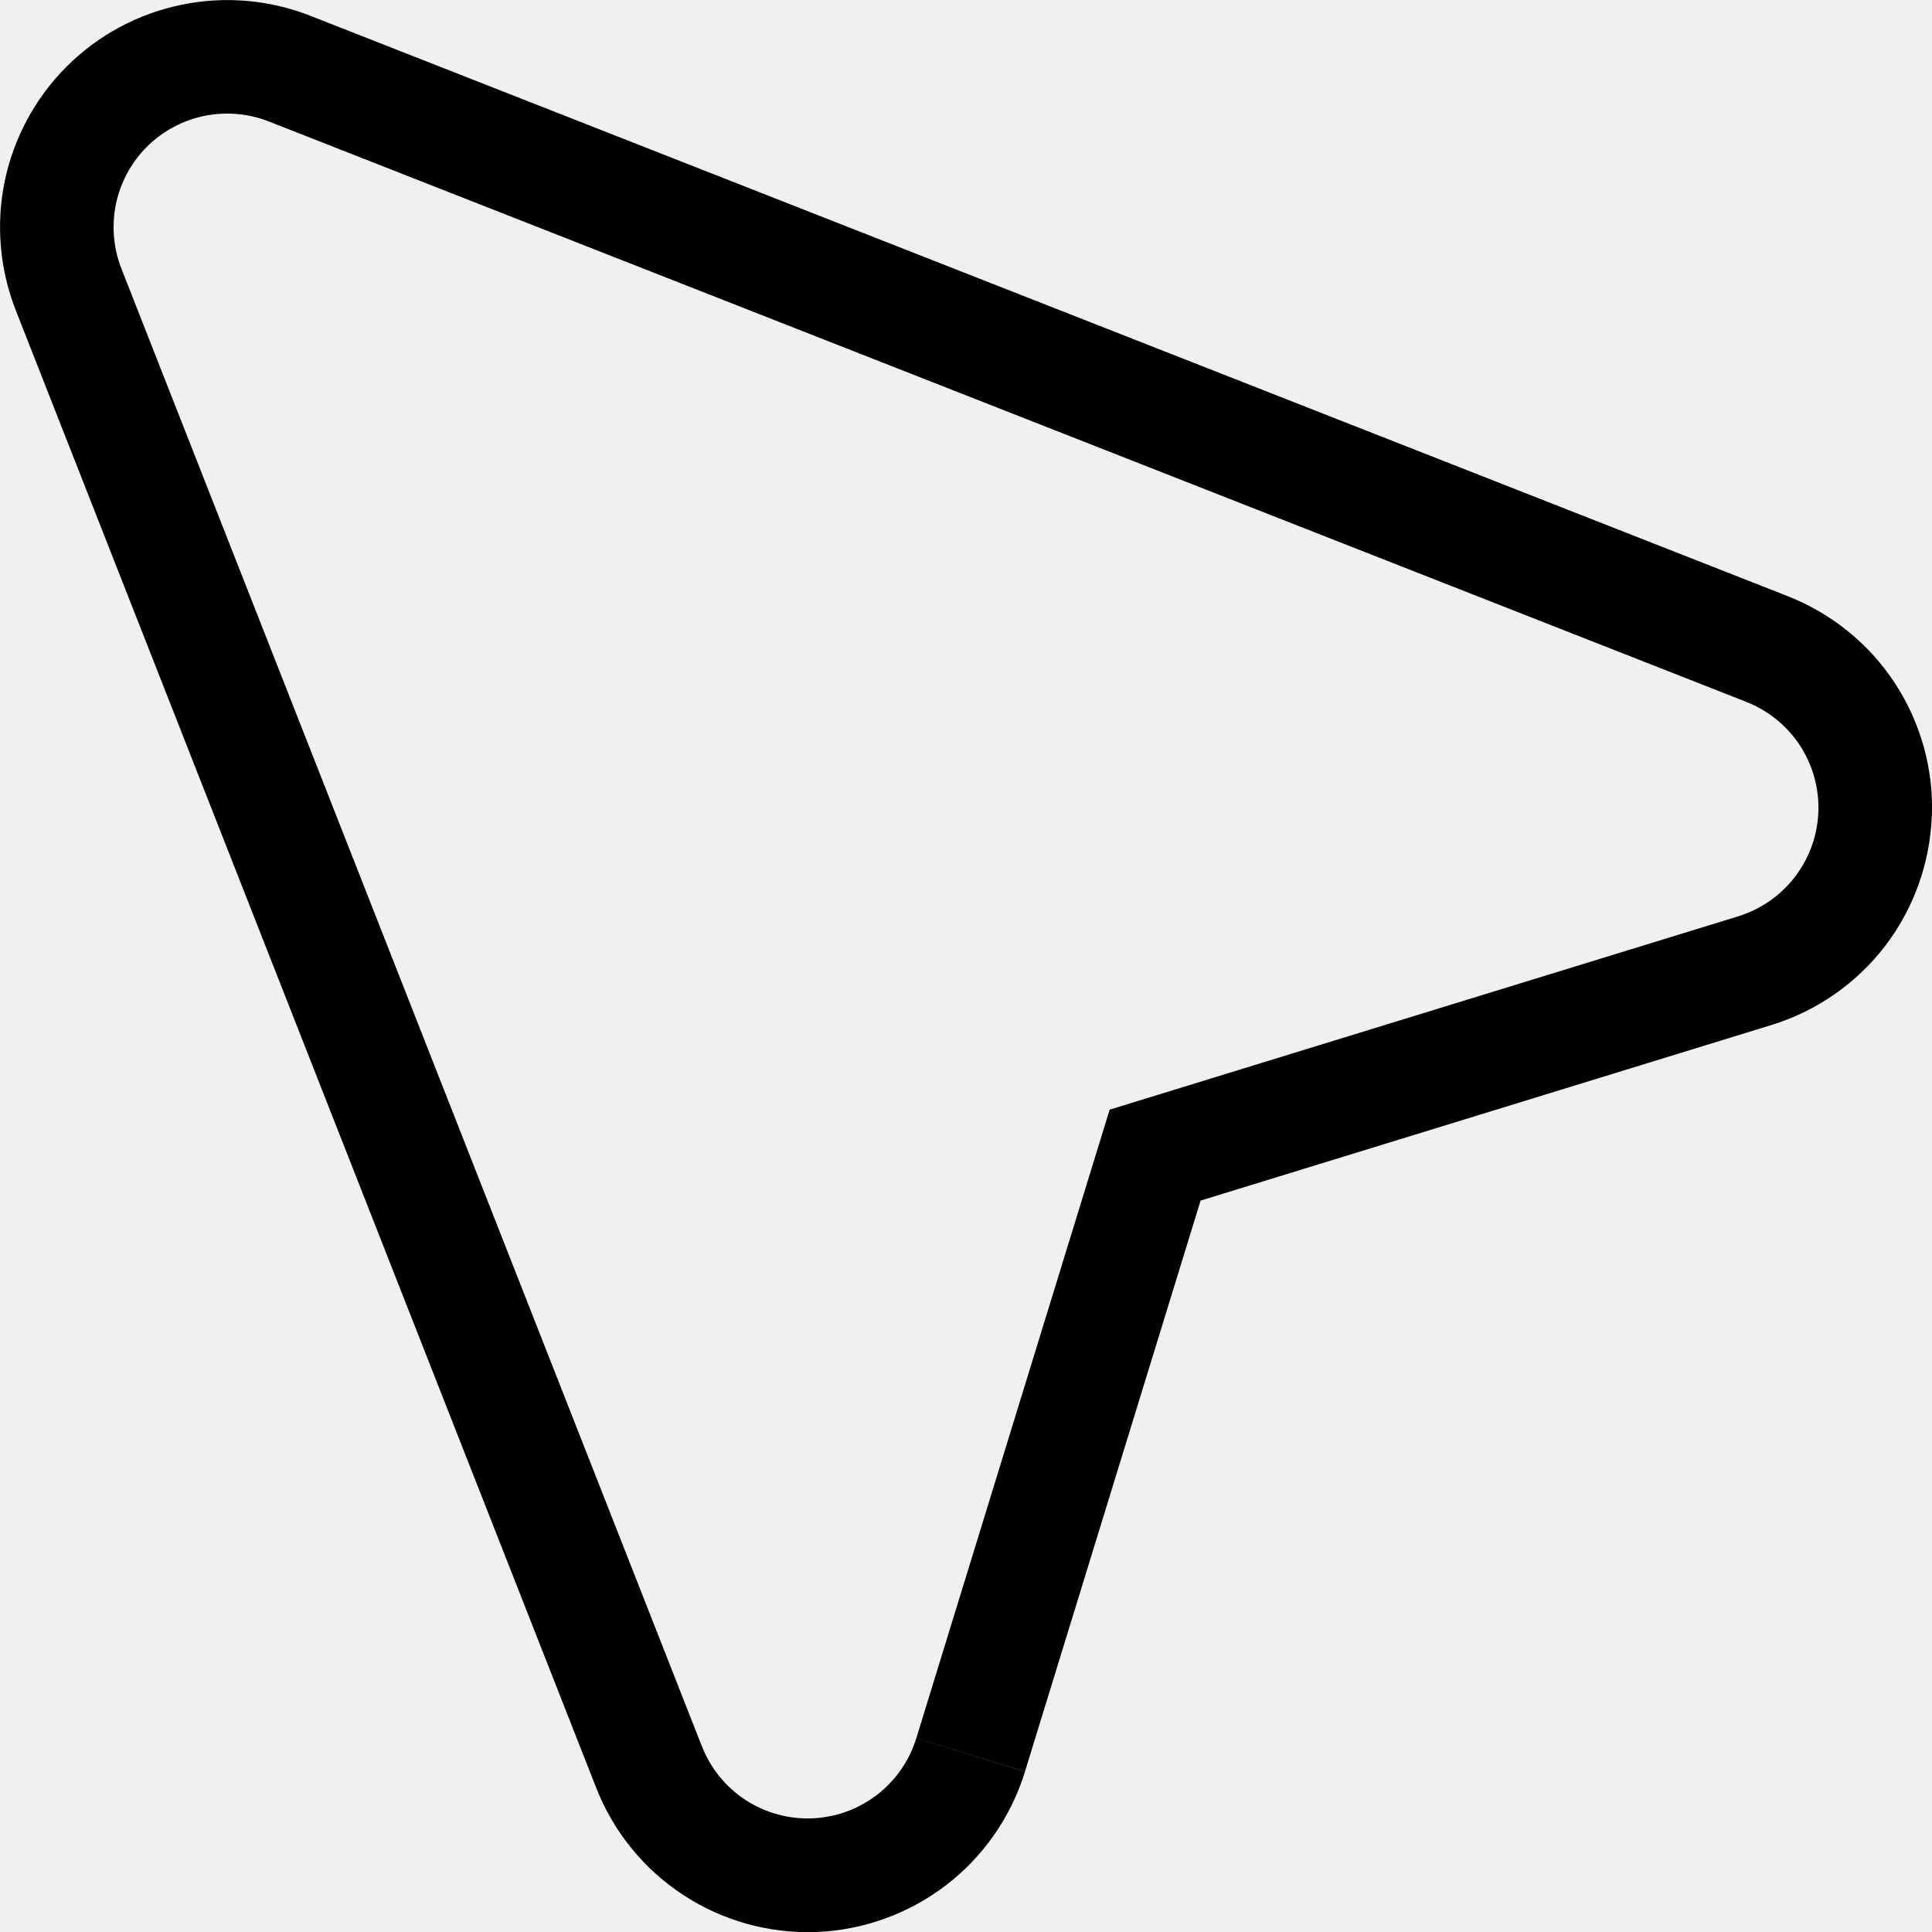
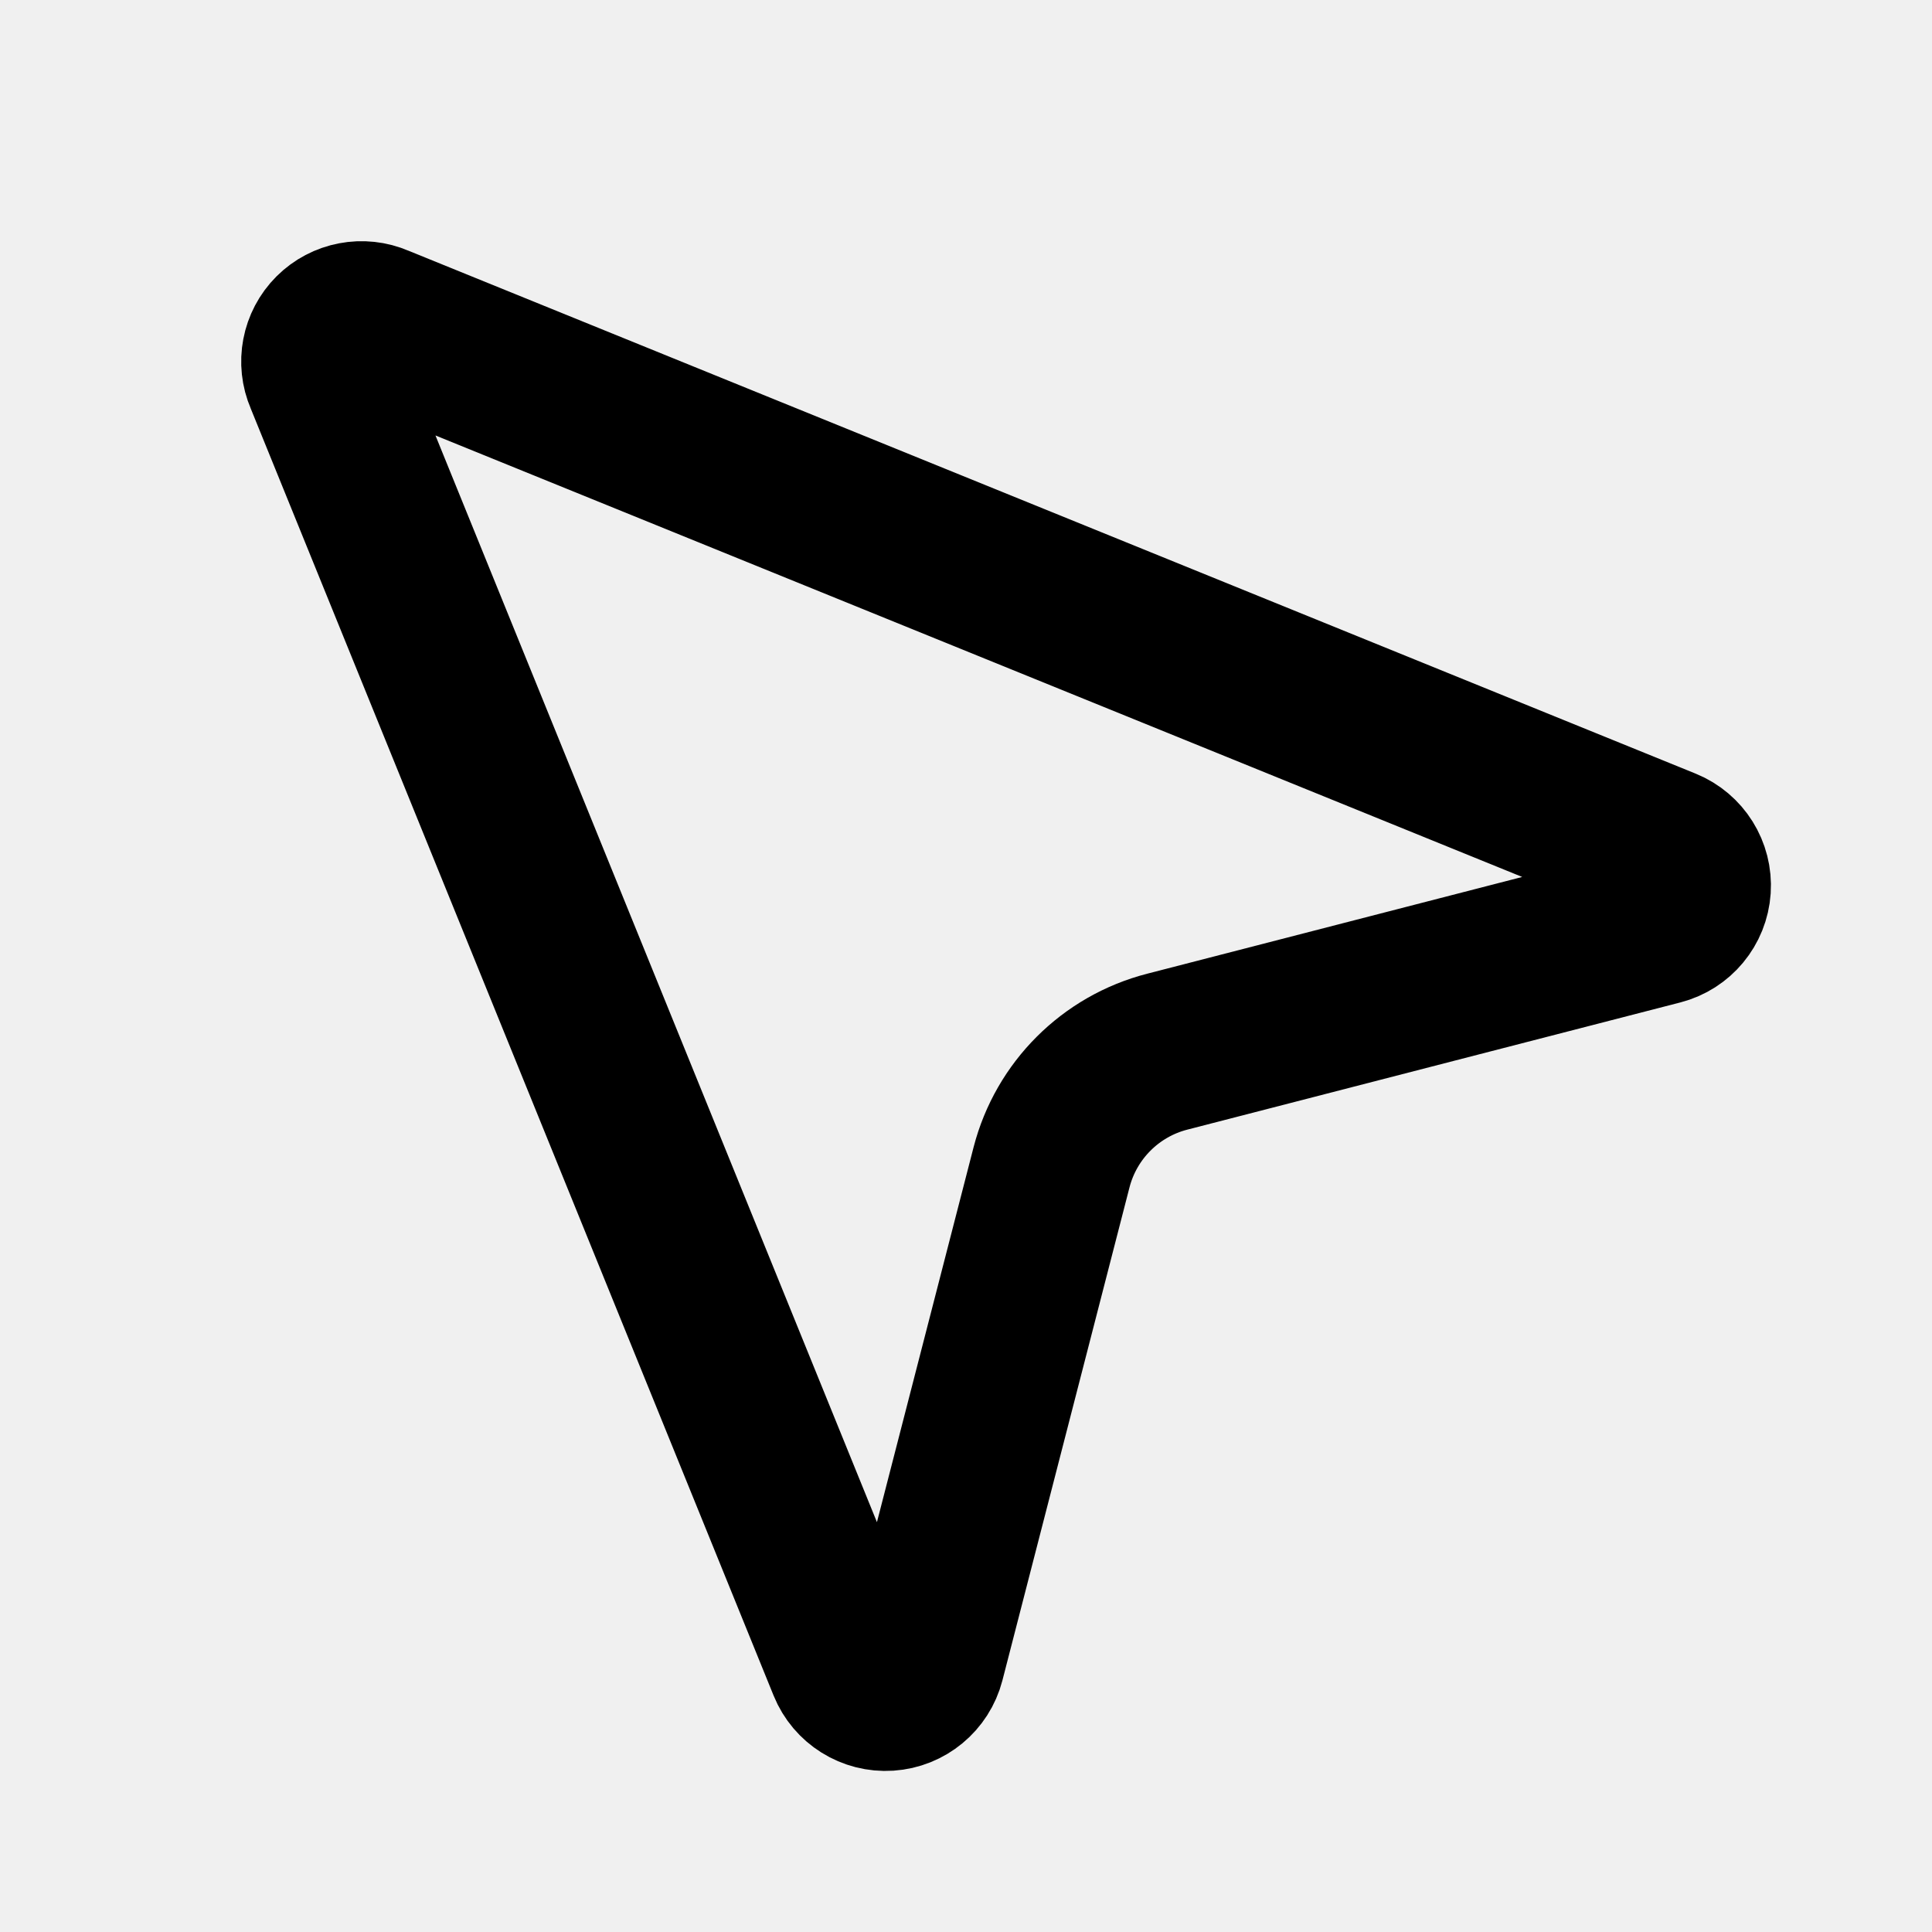
- <svg xmlns="http://www.w3.org/2000/svg" width="17" height="17" viewBox="0 0 17 17" fill="none">
-   <mask id="mask0_66_4379" style="mask-type:luminance" maskUnits="userSpaceOnUse" x="0" y="0" width="17" height="17">
-     <path d="M0 0H17V17H0V0Z" fill="white" />
-     <path fill-rule="evenodd" clip-rule="evenodd" d="M15.294 8.063C15.492 8.002 15.667 7.881 15.793 7.717C15.92 7.552 15.992 7.352 16 7.145C16.008 6.938 15.951 6.733 15.838 6.559C15.724 6.386 15.559 6.252 15.366 6.176L2.366 1.069C2.185 0.998 1.987 0.981 1.796 1.02C1.605 1.06 1.43 1.154 1.292 1.292C1.154 1.43 1.06 1.605 1.02 1.796C0.981 1.987 0.998 2.185 1.069 2.366L6.176 15.366C6.252 15.559 6.386 15.724 6.559 15.838C6.733 15.951 6.938 16.008 7.145 16C7.352 15.992 7.552 15.92 7.717 15.793C7.881 15.667 8.002 15.492 8.063 15.294L9.764 9.764L15.294 8.063Z" fill="black" />
-   </mask>
-   <g mask="url(#mask0_66_4379)">
-     <path d="M9.764 9.764L9.47 8.809C9.314 8.857 9.173 8.942 9.058 9.058C8.942 9.173 8.857 9.314 8.809 9.47L9.764 9.764ZM15 7.107L15.588 9.019C15.984 8.897 16.333 8.655 16.586 8.326C16.838 7.997 16.982 7.597 16.998 7.183L15 7.107ZM15 7.107L16.999 7.183C17.015 6.769 16.901 6.359 16.674 6.012C16.447 5.665 16.117 5.398 15.731 5.246L15 7.107ZM2 2L15 7.107L15.731 5.246L2.731 0.139L2 2ZM2 2L2.731 0.139C2.369 -0.003 1.973 -0.037 1.592 0.043C1.211 0.122 0.861 0.311 0.586 0.586L2 2ZM2 2L0.586 0.586C0.311 0.861 0.122 1.211 0.042 1.592C-0.037 1.973 -0.003 2.369 0.139 2.731L2 2ZM7.107 15L2 2L0.139 2.731L5.246 15.731L7.107 15ZM7.107 15L5.246 15.731C5.397 16.117 5.665 16.447 6.012 16.674C6.359 16.902 6.768 17.015 7.183 17L7.107 15ZM7.107 15L7.183 17C7.597 16.984 7.997 16.839 8.326 16.587C8.655 16.334 8.897 15.985 9.019 15.589L7.107 15ZM8.809 9.47L7.107 15L9.019 15.588L10.72 10.058L8.809 9.47ZM15 7.107L9.47 8.809L10.058 10.72L15.588 9.019L15 7.107Z" fill="currentColor" />
-   </g>
+ <svg xmlns="http://www.w3.org/2000/svg" width="24" height="24" viewBox="0 0 24 24" fill="none" stroke="currentColor" stroke-width="2" stroke-linecap="round" stroke-linejoin="round">
+   <path d="M4.037 4.688a.495.495 0 0 1 .651-.651l16 6.5a.5.5 0 0 1-.063.947l-6.124 1.58a2 2 0 0 0-1.438 1.435l-1.579 6.126a.5.5 0 0 1-.947.063z" />
</svg>
